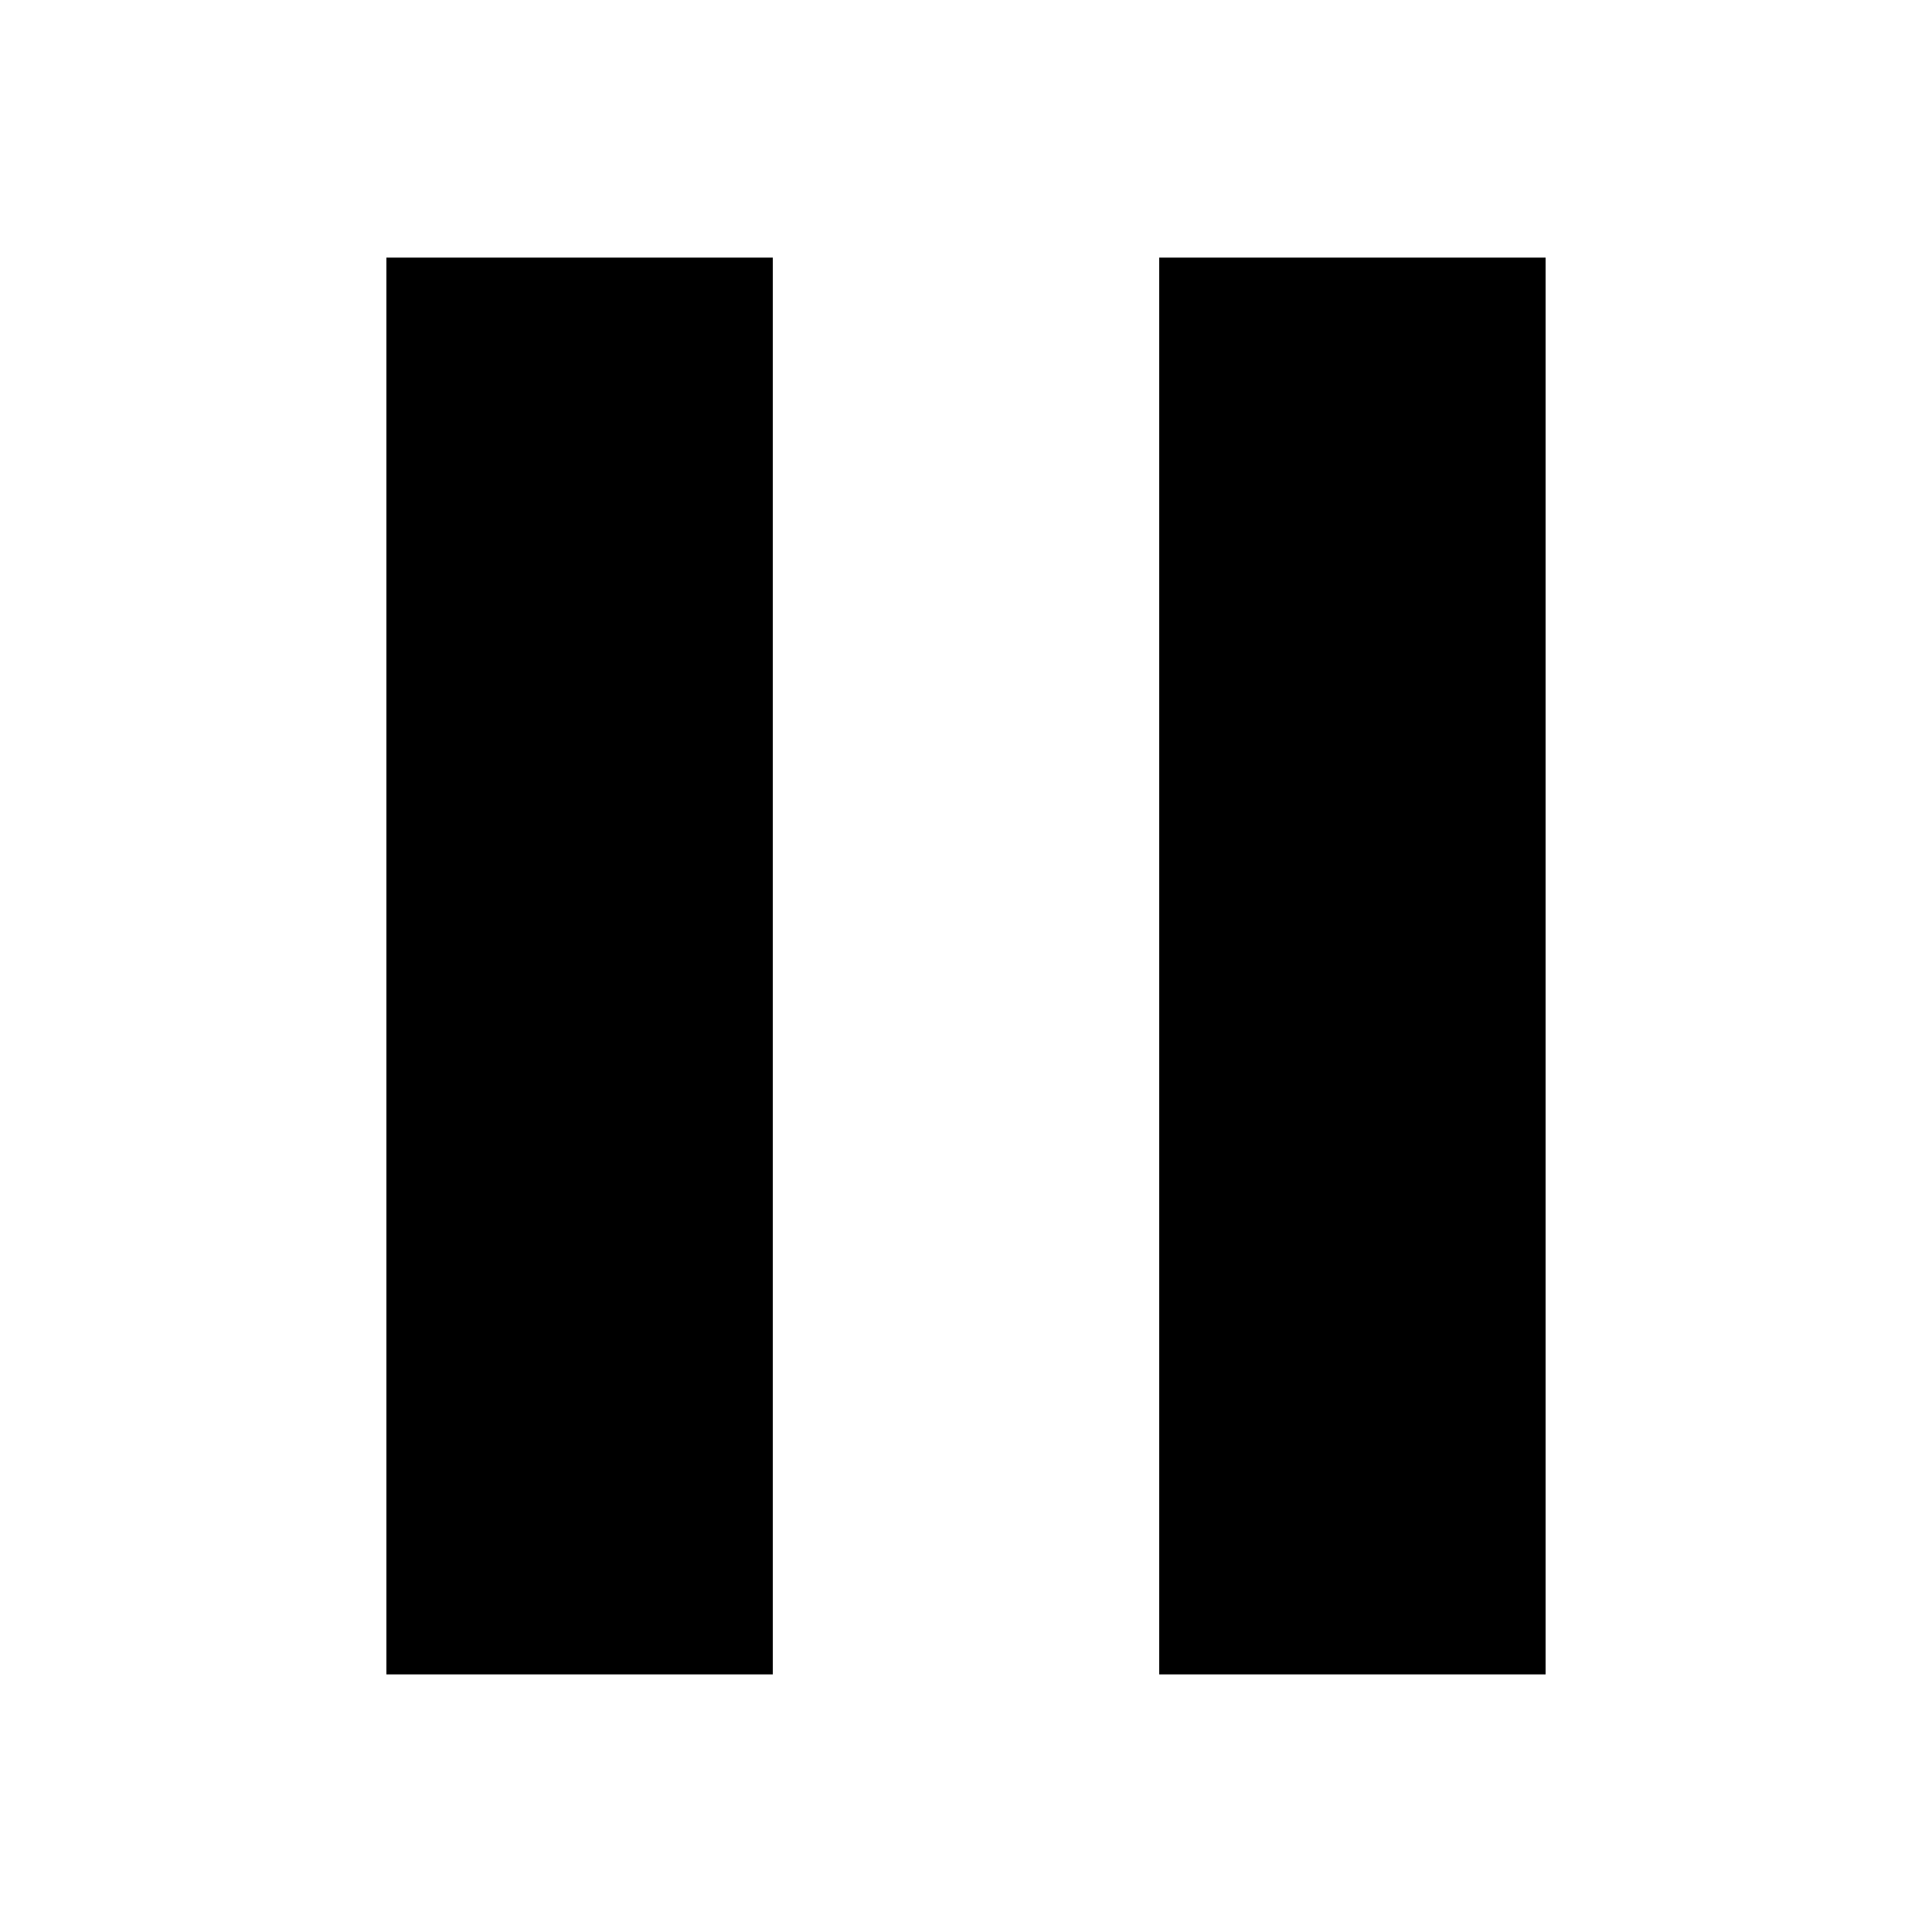
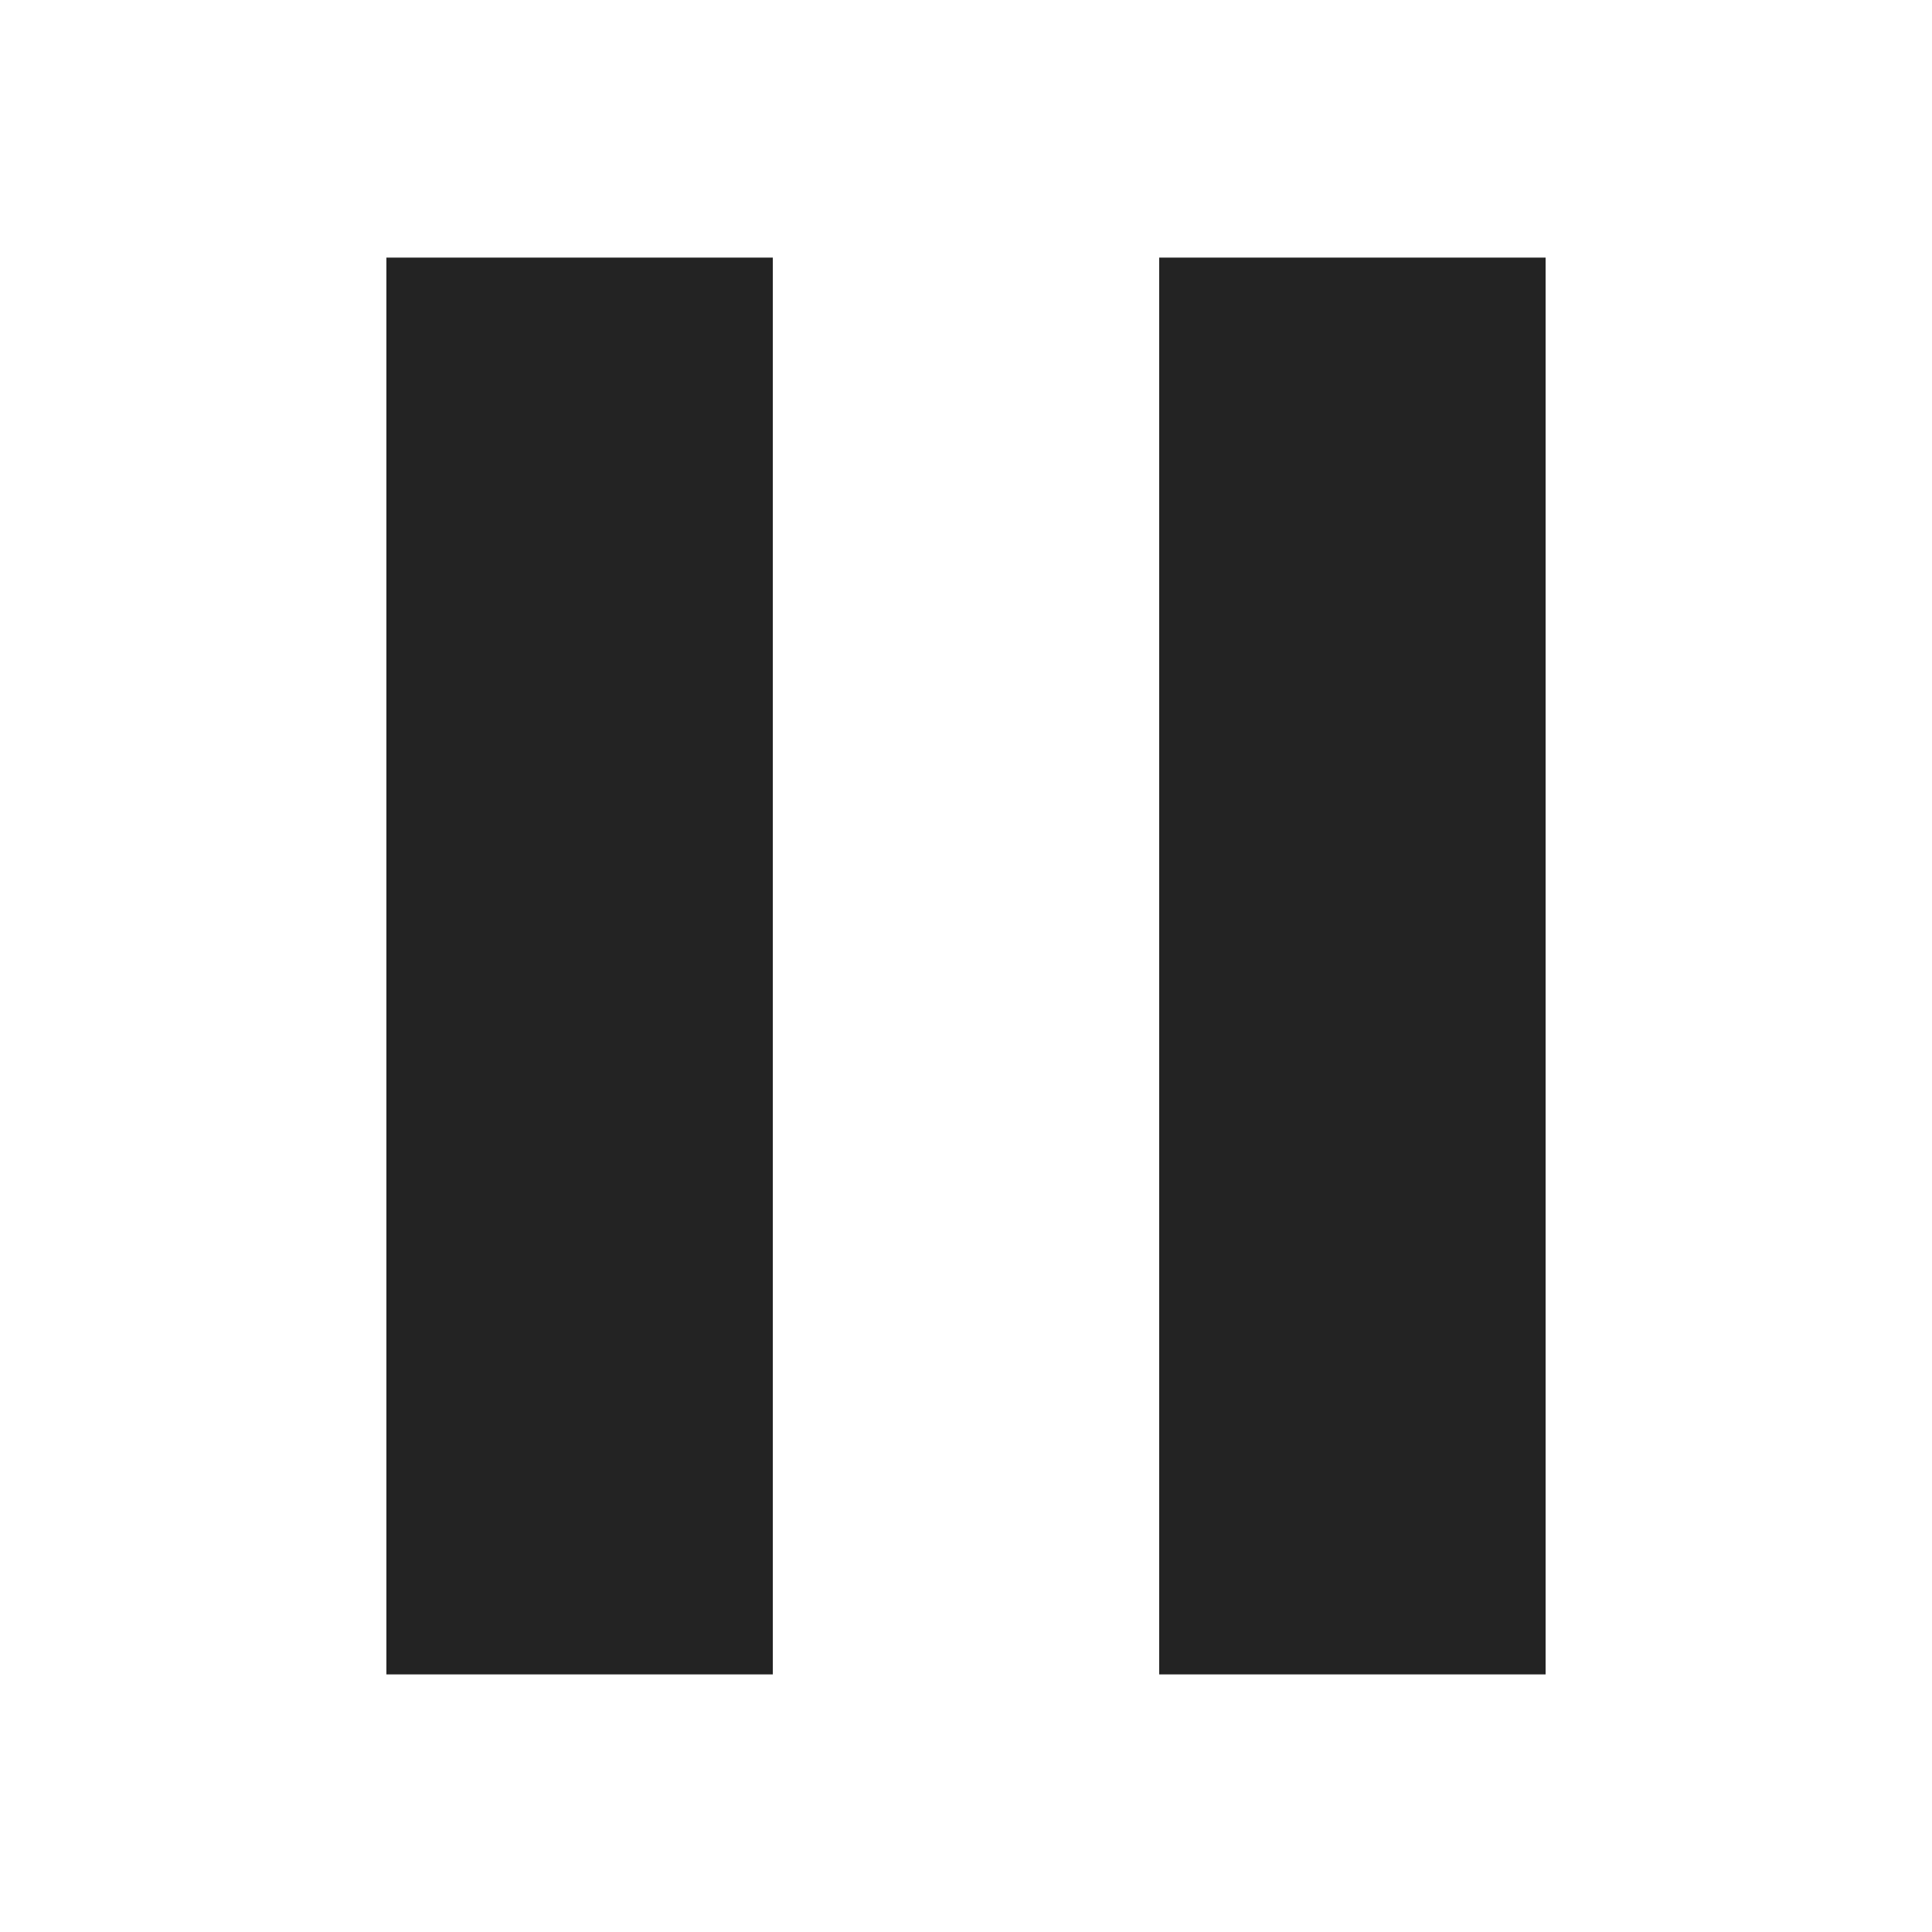
<svg xmlns="http://www.w3.org/2000/svg" version="1.1" width="30" height="30">
-   <path d="M0 0 C1.98 0 3.96 0 6 0 C6 7.26 6 14.52 6 22 C4.02 22 2.04 22 0 22 C0 14.74 0 7.48 0 0 Z " fill="#000000" transform="translate(18,4)" />
-   <path d="M0 0 C1.98 0 3.96 0 6 0 C6 7.26 6 14.52 6 22 C4.02 22 2.04 22 0 22 C0 14.74 0 7.48 0 0 Z " fill="#000000" transform="translate(6,4)" />
+   <path d="M0 0 C1.98 0 3.96 0 6 0 C6 7.26 6 14.52 6 22 C4.02 22 2.04 22 0 22 C0 14.74 0 7.48 0 0 Z " fill="#232323" transform="translate(18,4)" />
+   <path d="M0 0 C1.98 0 3.96 0 6 0 C6 7.26 6 14.52 6 22 C4.02 22 2.04 22 0 22 C0 14.74 0 7.48 0 0 Z " fill="#232323" transform="translate(6,4)" />
</svg>
